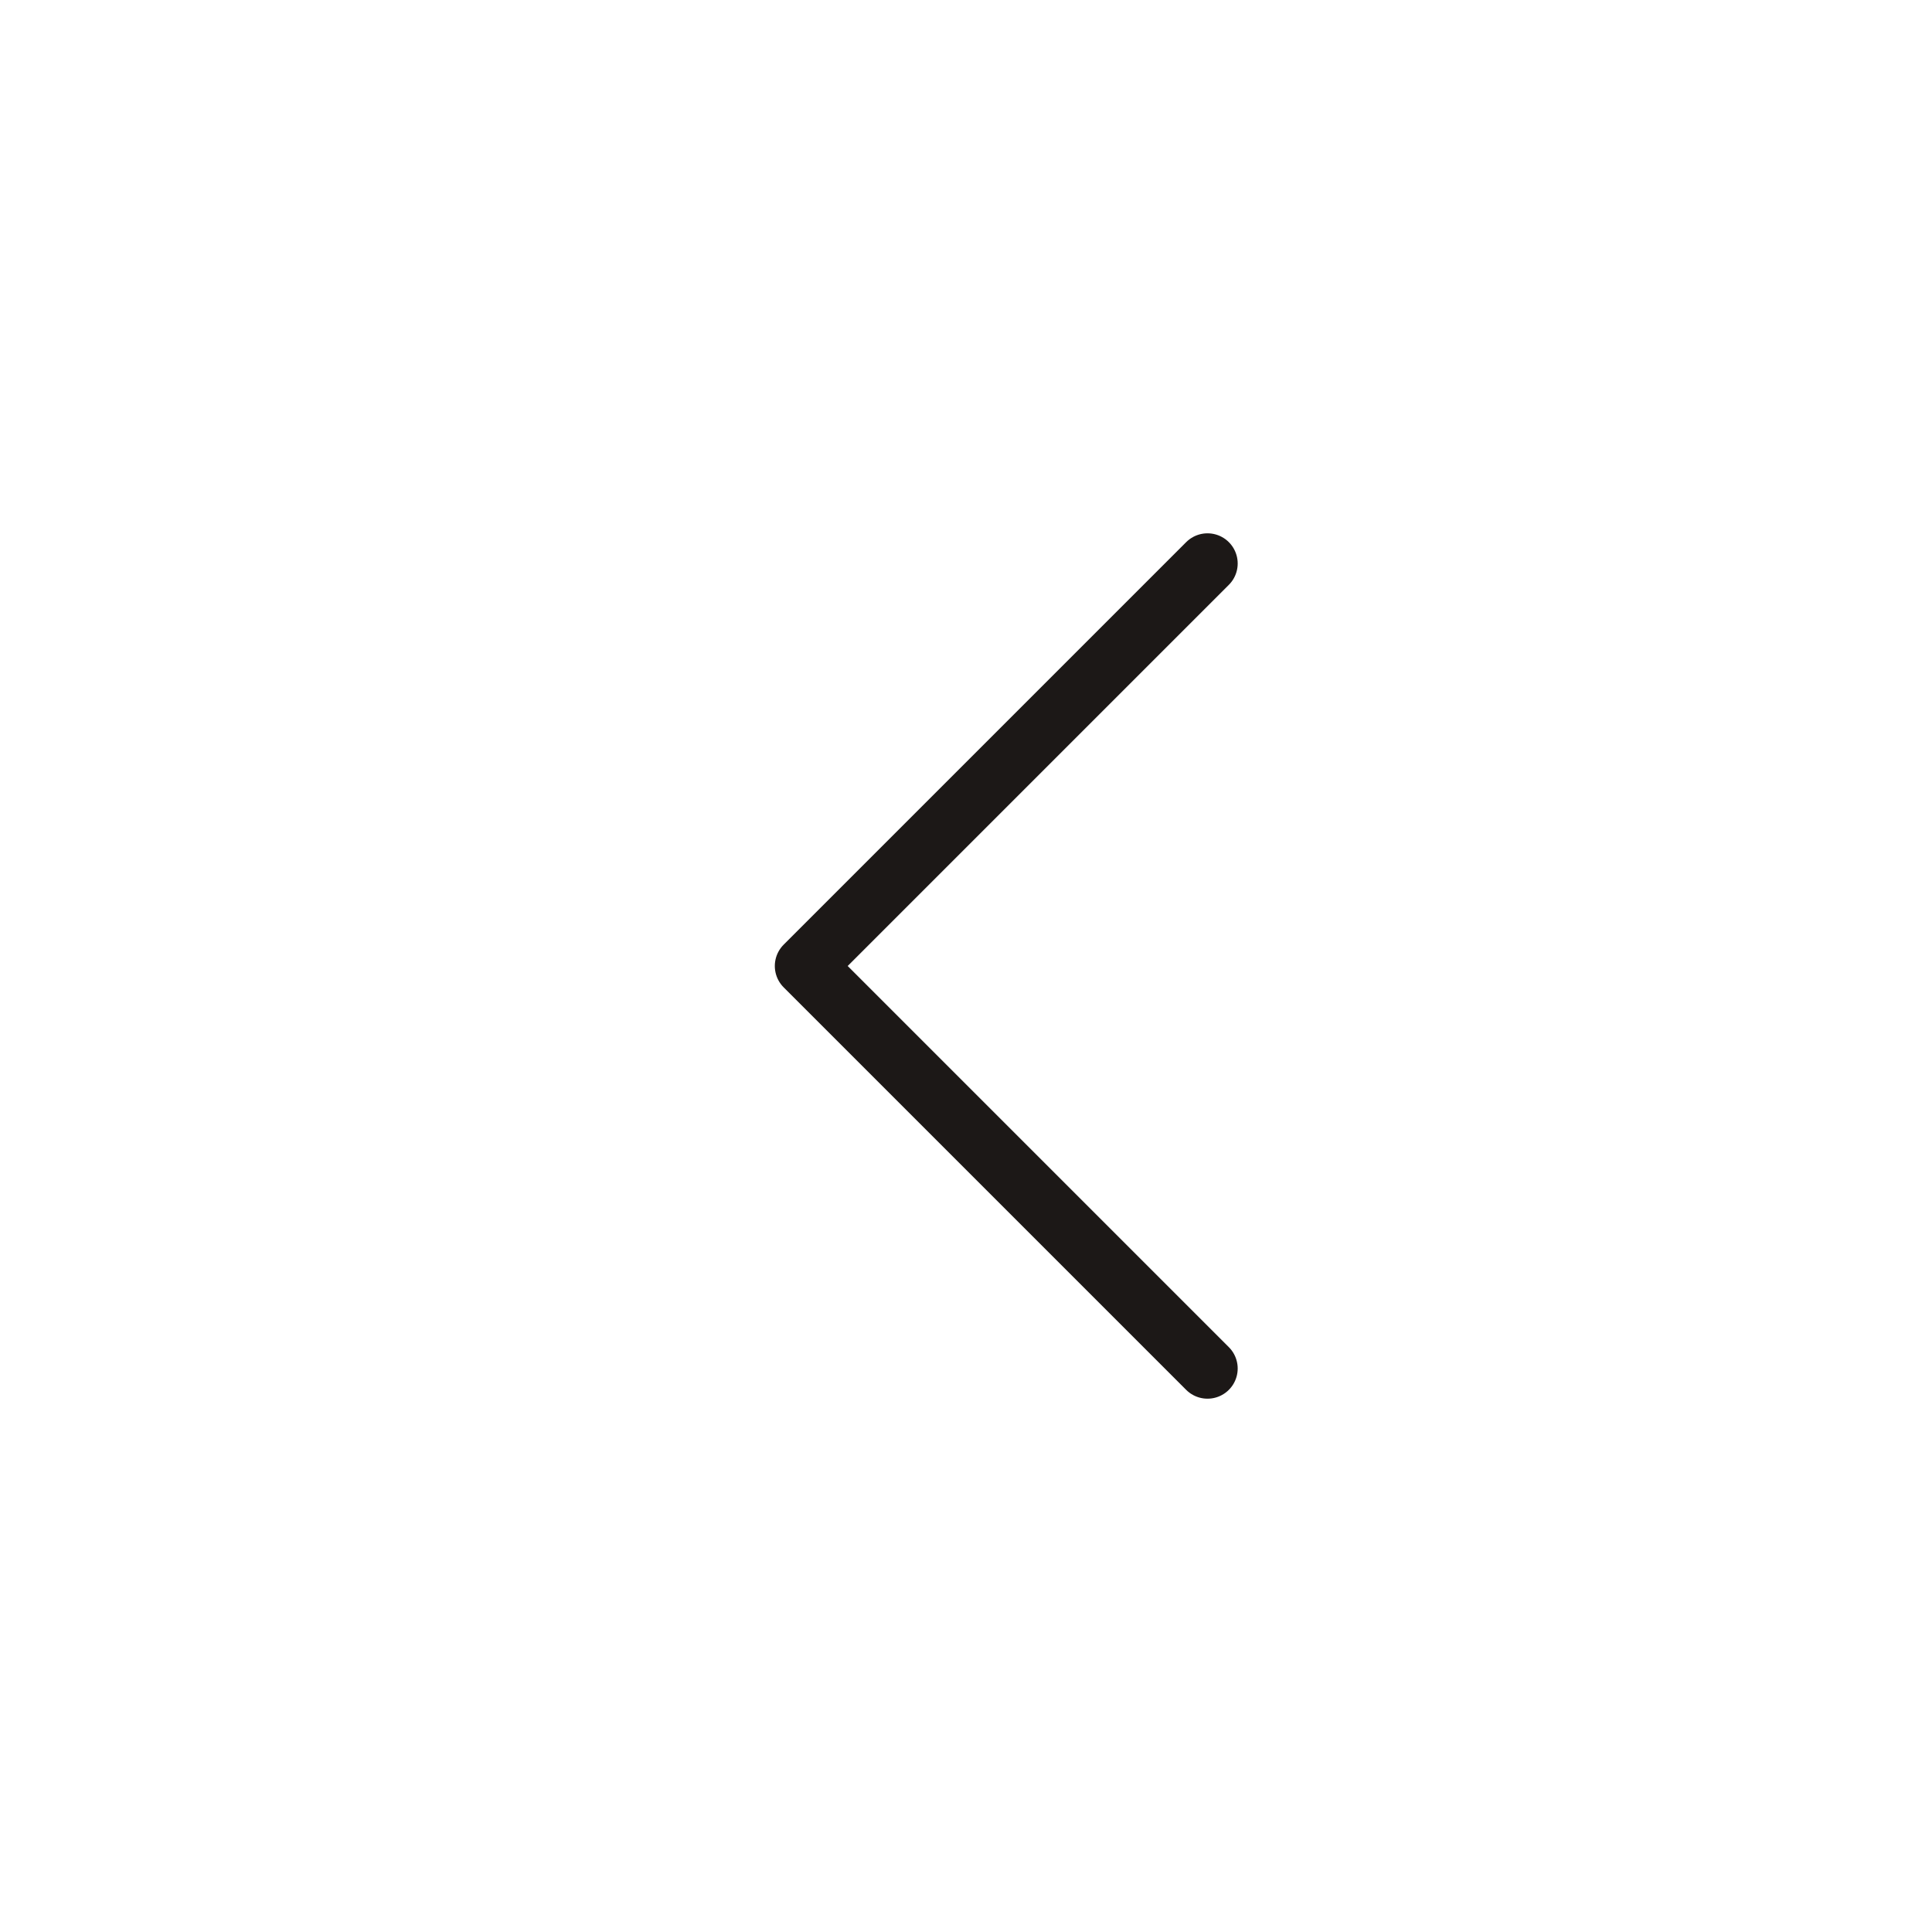
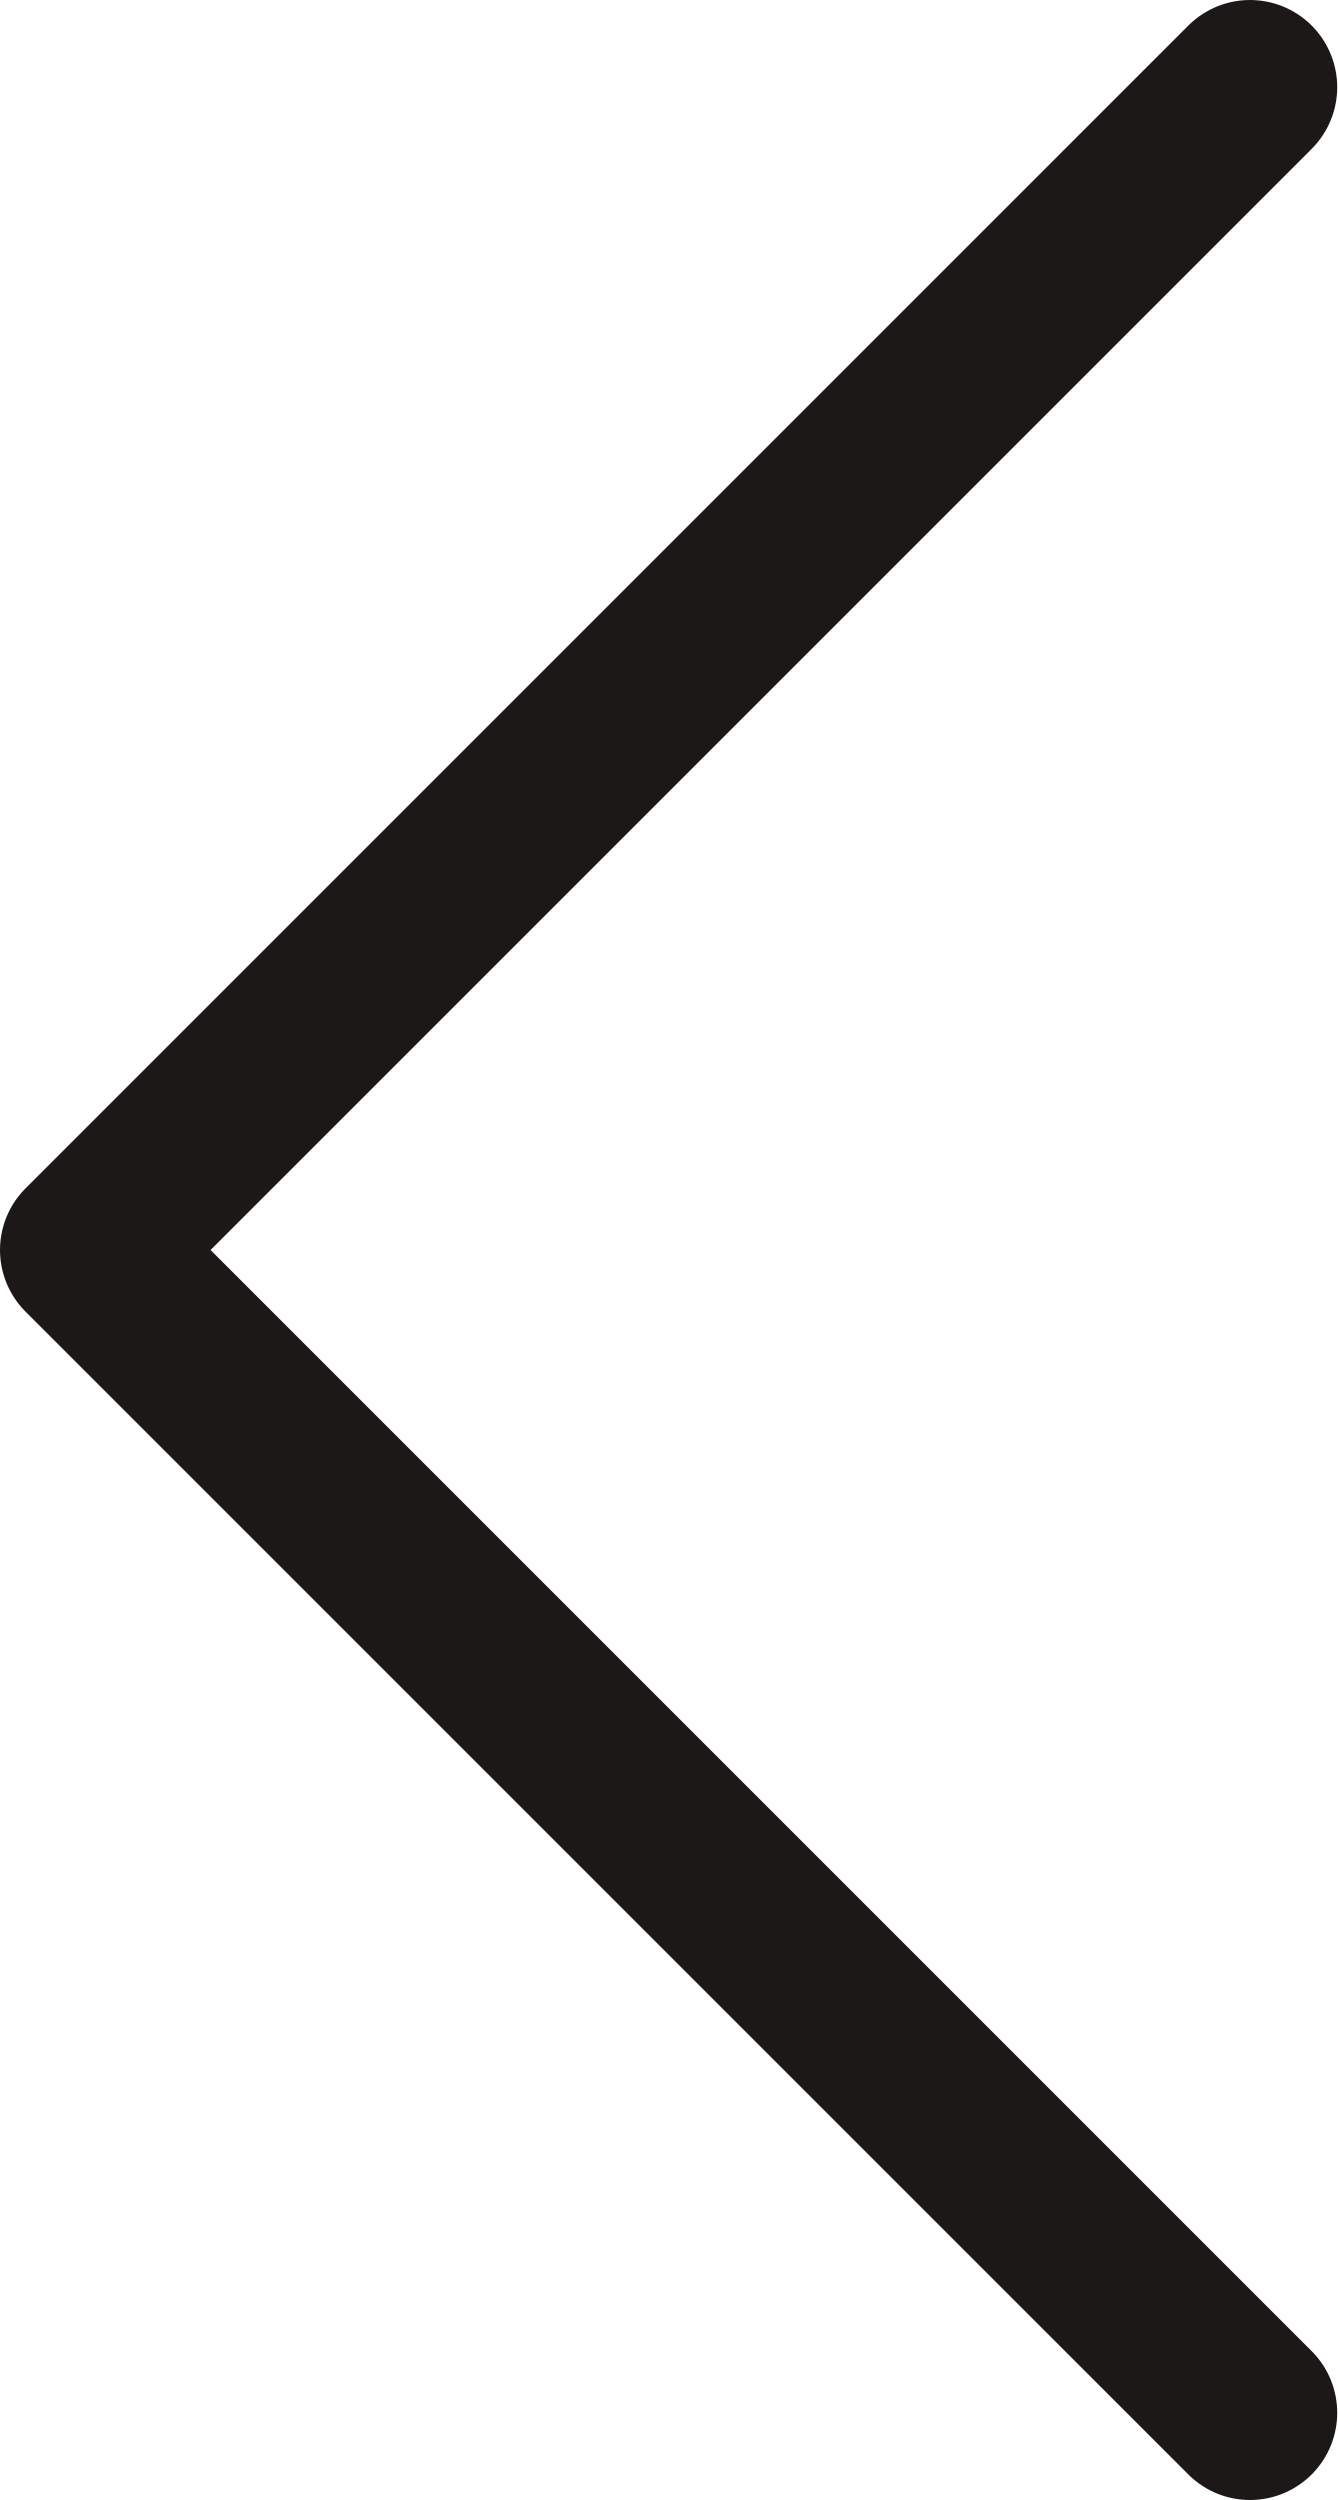
- <svg xmlns="http://www.w3.org/2000/svg" width="48" height="48" viewBox="0 0 48 48" fill="none">
+ <svg xmlns="http://www.w3.org/2000/svg" fill="none" viewBox="19.25 13.25 11.5 21.5">
  <path d="M30 14L20 24L30 34" stroke="#1C1817" stroke-width="1.5" stroke-linecap="round" stroke-linejoin="round" />
</svg>
